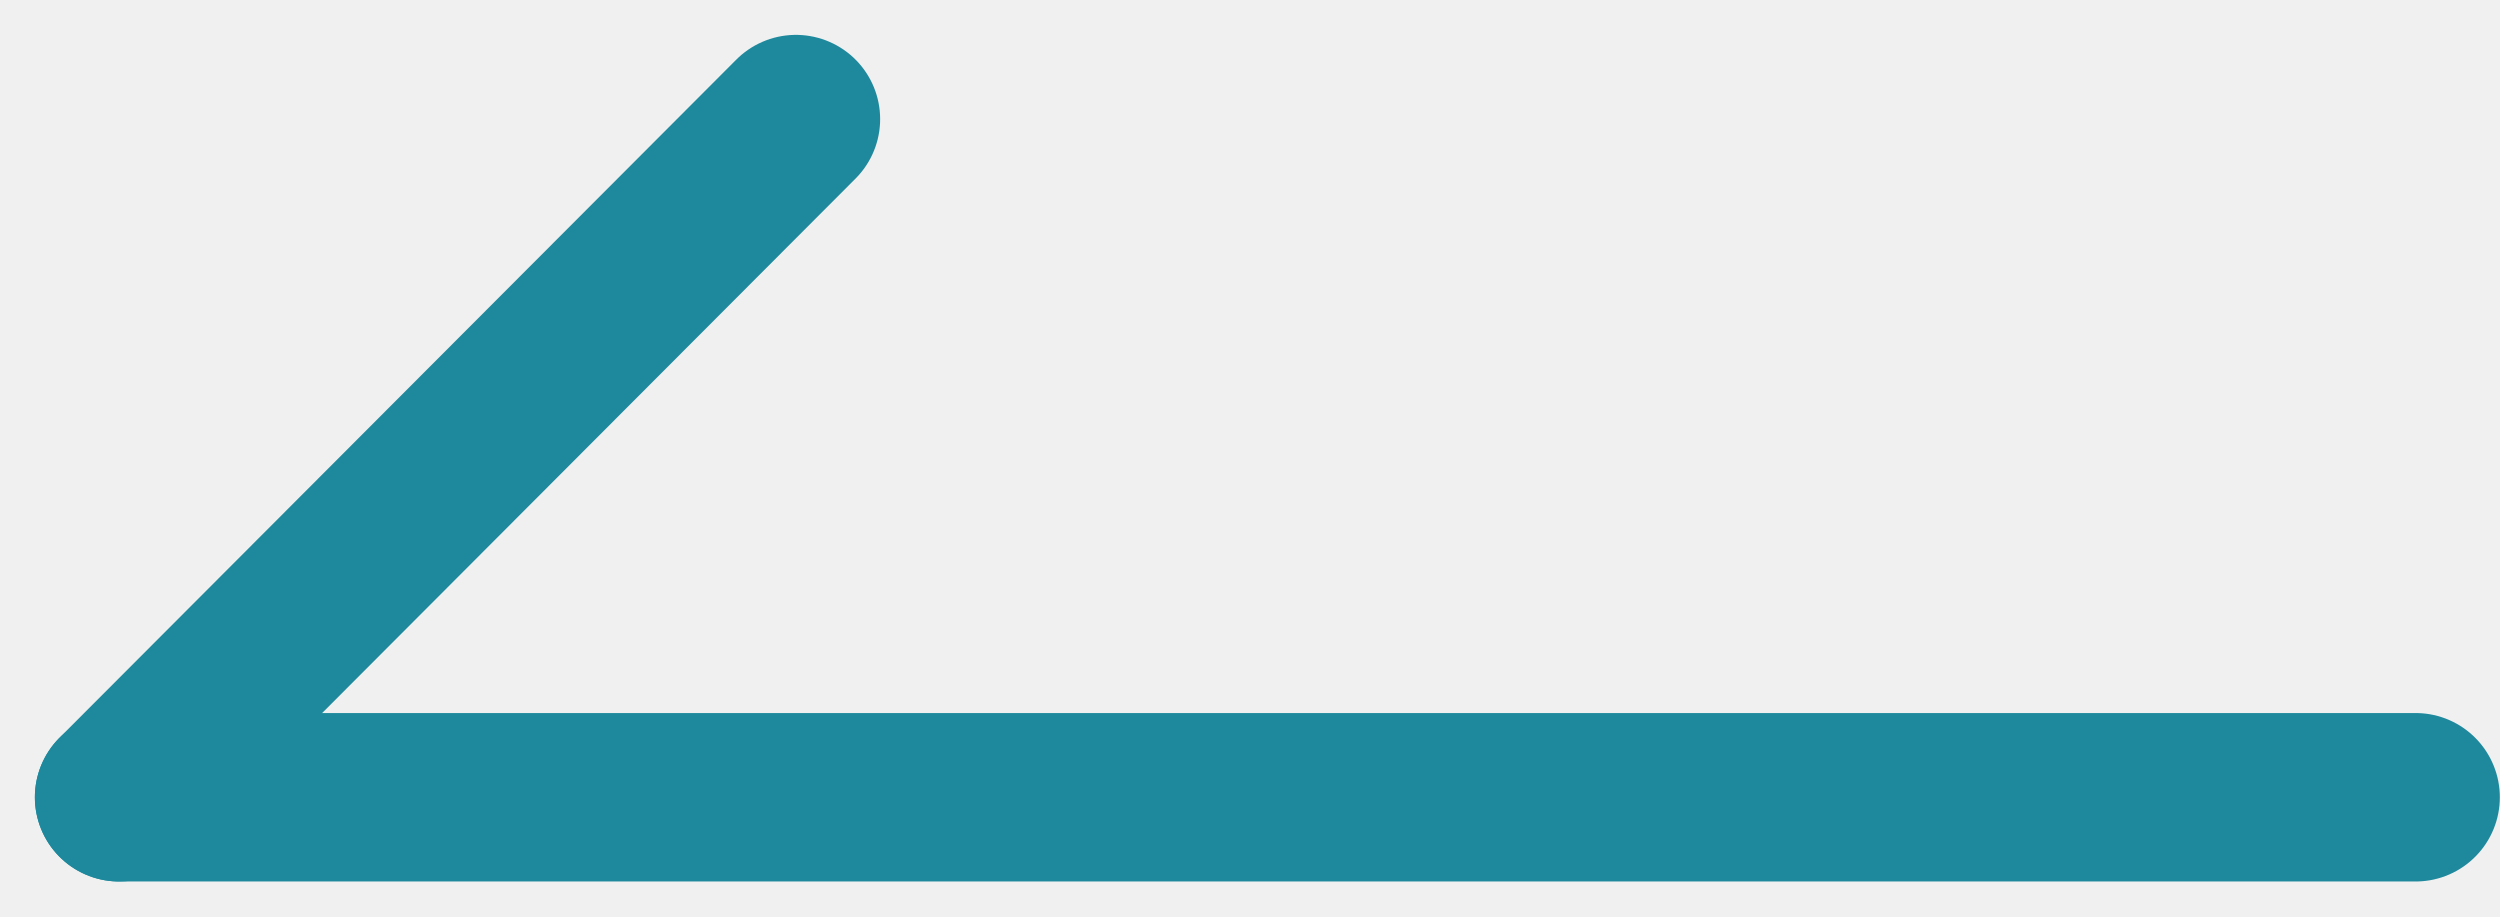
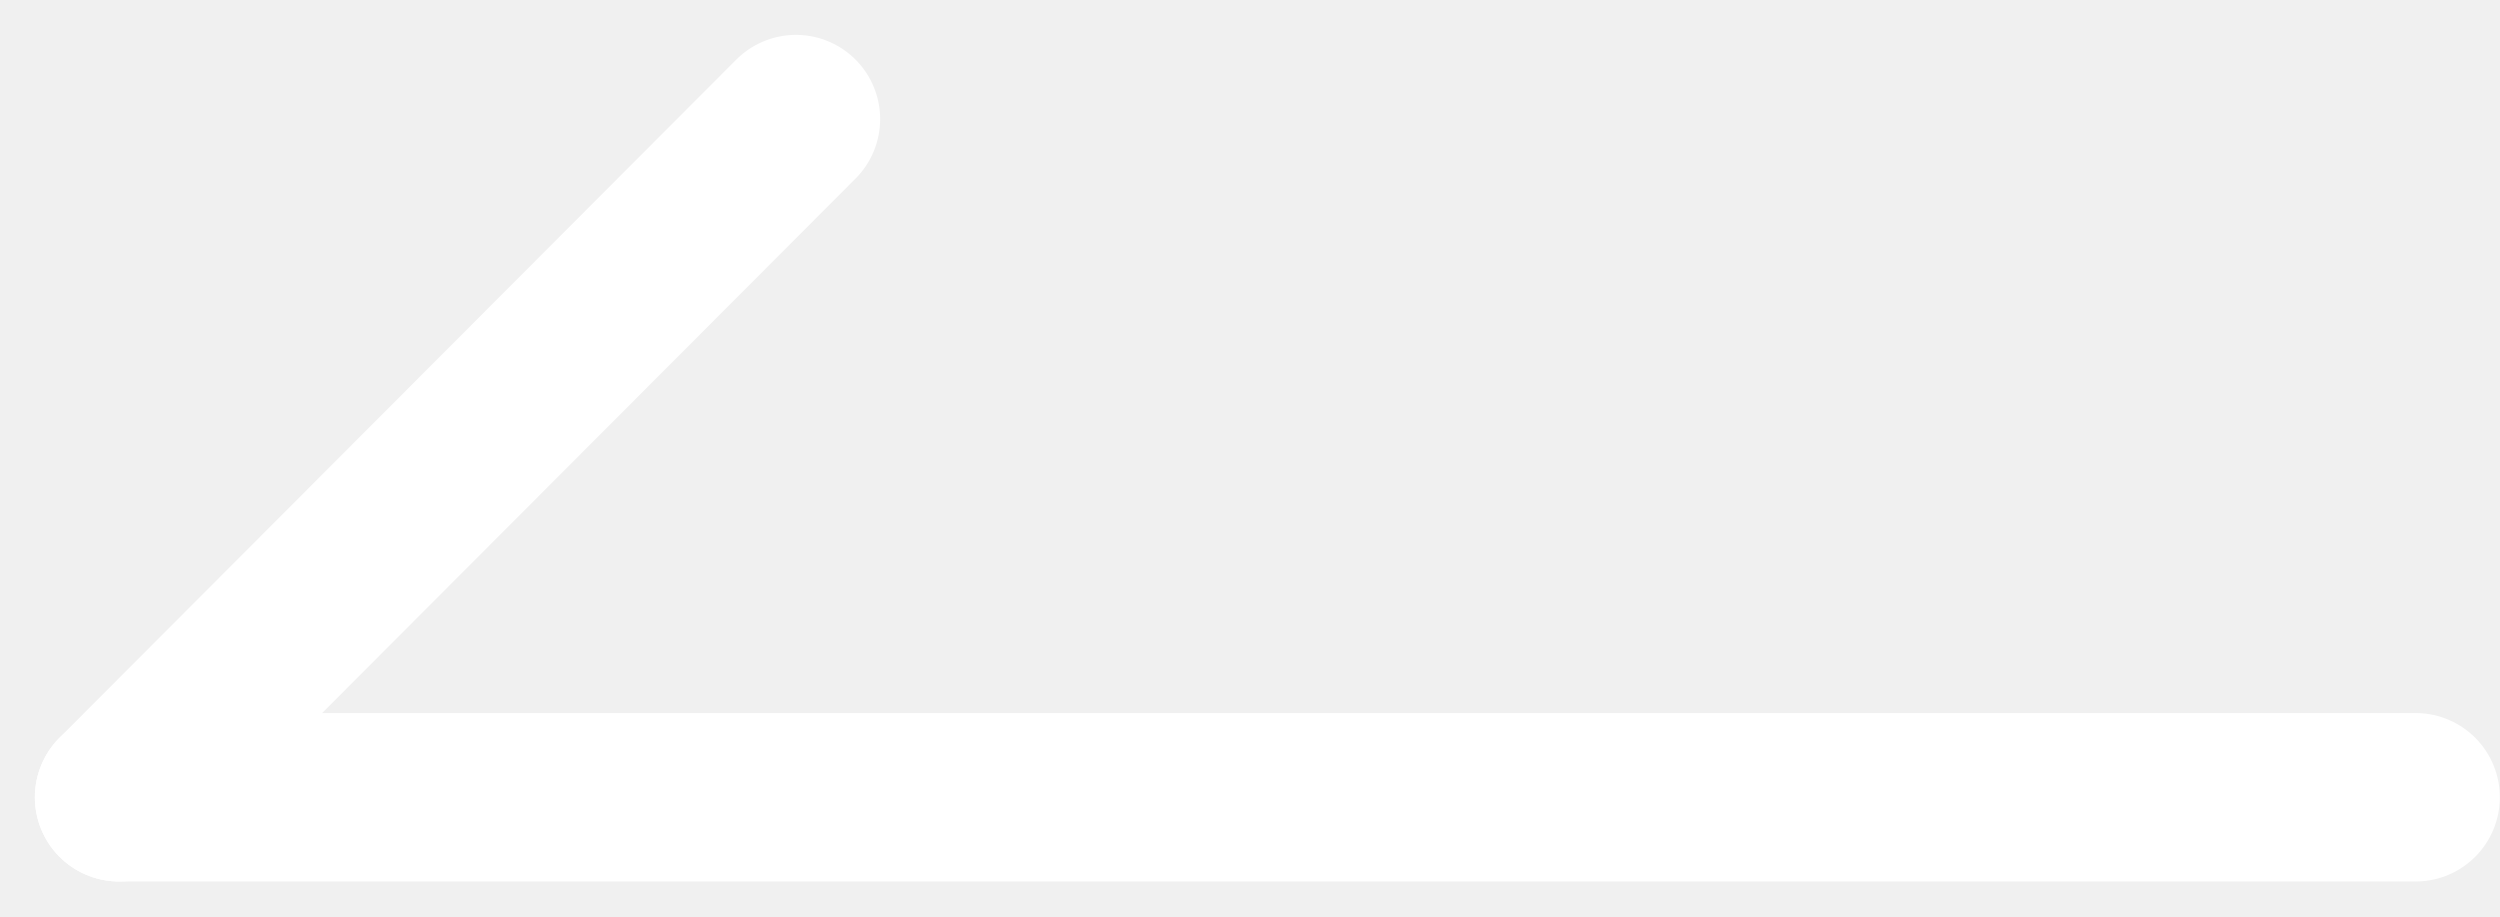
<svg xmlns="http://www.w3.org/2000/svg" width="44.524" height="16.321" viewBox="0 0 44.524 16.321">
  <g id="Group_81" data-name="Group 81" transform="translate(2.121 2.121)">
-     <path id="Vector" d="M0,12.078,12.054,0" transform="translate(0 0)" fill="none" stroke="#1e899d" stroke-linecap="round" stroke-linejoin="round" stroke-width="3" />
-     <path id="Vector-2" data-name="Vector" d="M40.9,0H0" transform="translate(0 12.078)" fill="none" stroke="#1e899d" stroke-linecap="round" stroke-linejoin="round" stroke-width="3" />
+     <path id="Vector" d="M0,12.078,12.054,0" transform="translate(0 0)" fill="none" stroke="#fff" stroke-linecap="round" stroke-linejoin="round" stroke-width="3" />
+     <path id="Vector-2" data-name="Vector" d="M40.9,0H0" transform="translate(0 12.078)" fill="none" stroke="#fff" stroke-linecap="round" stroke-linejoin="round" stroke-width="3" />
  </g>
</svg>
